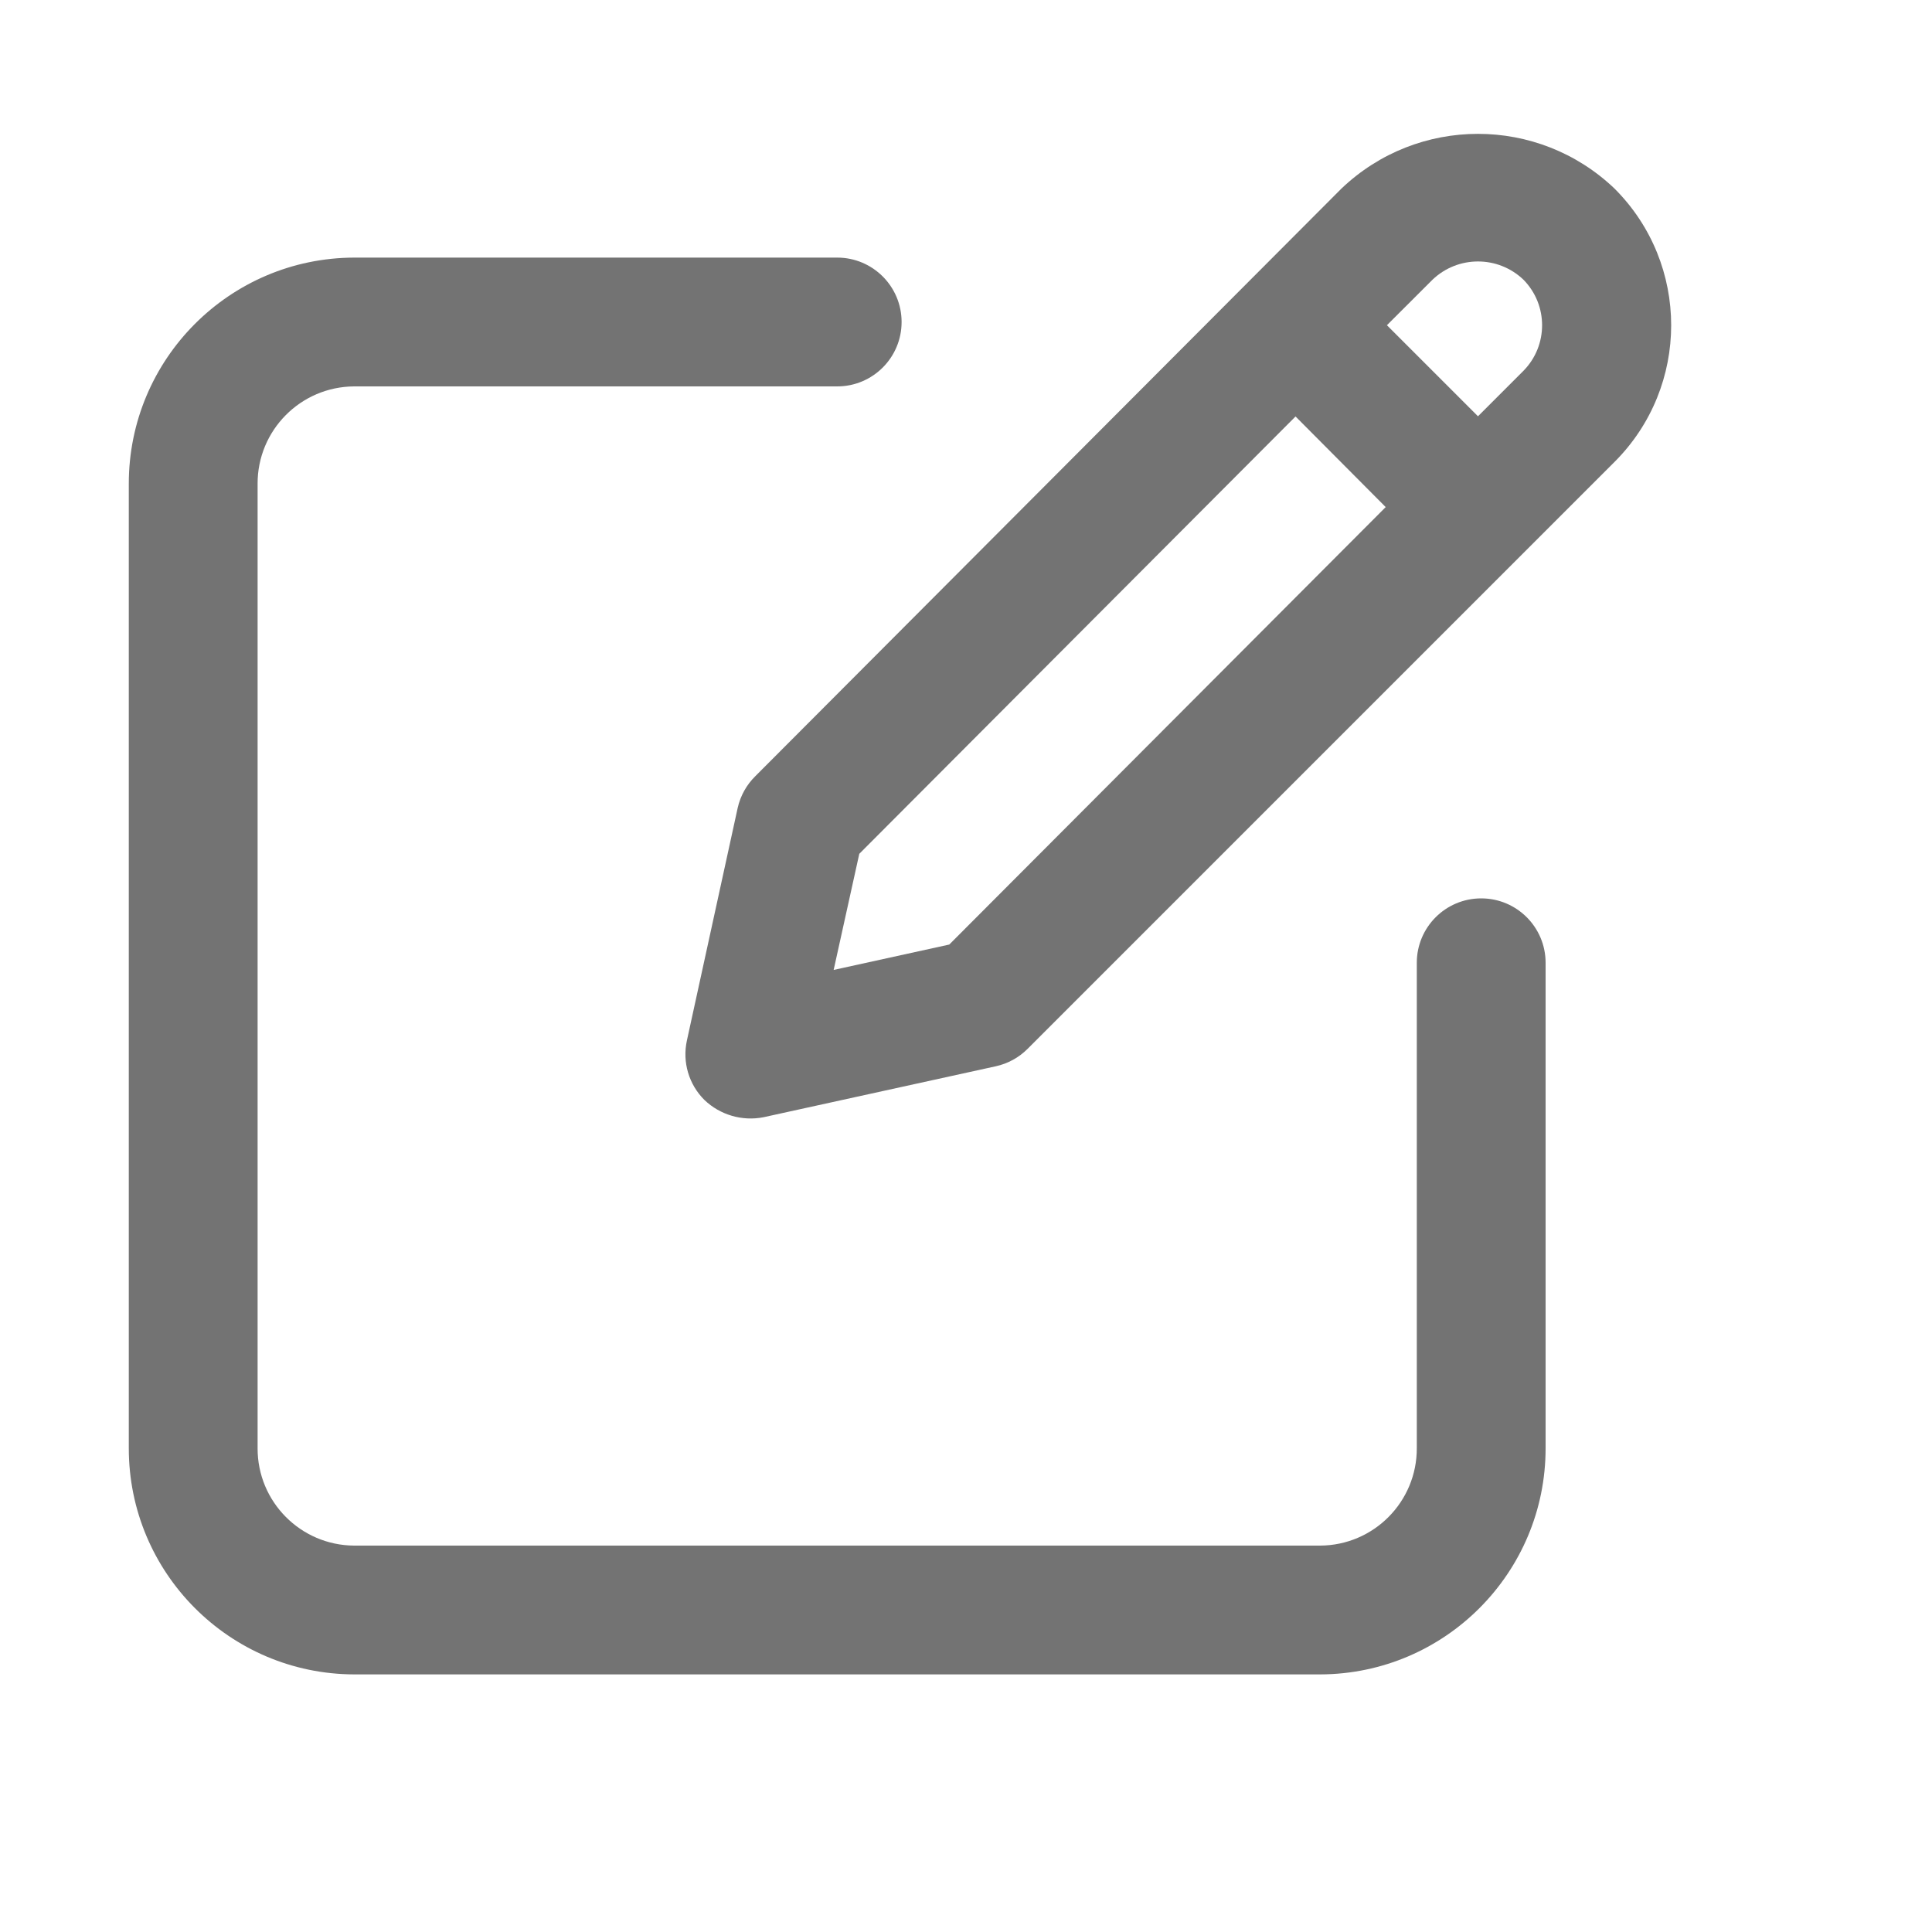
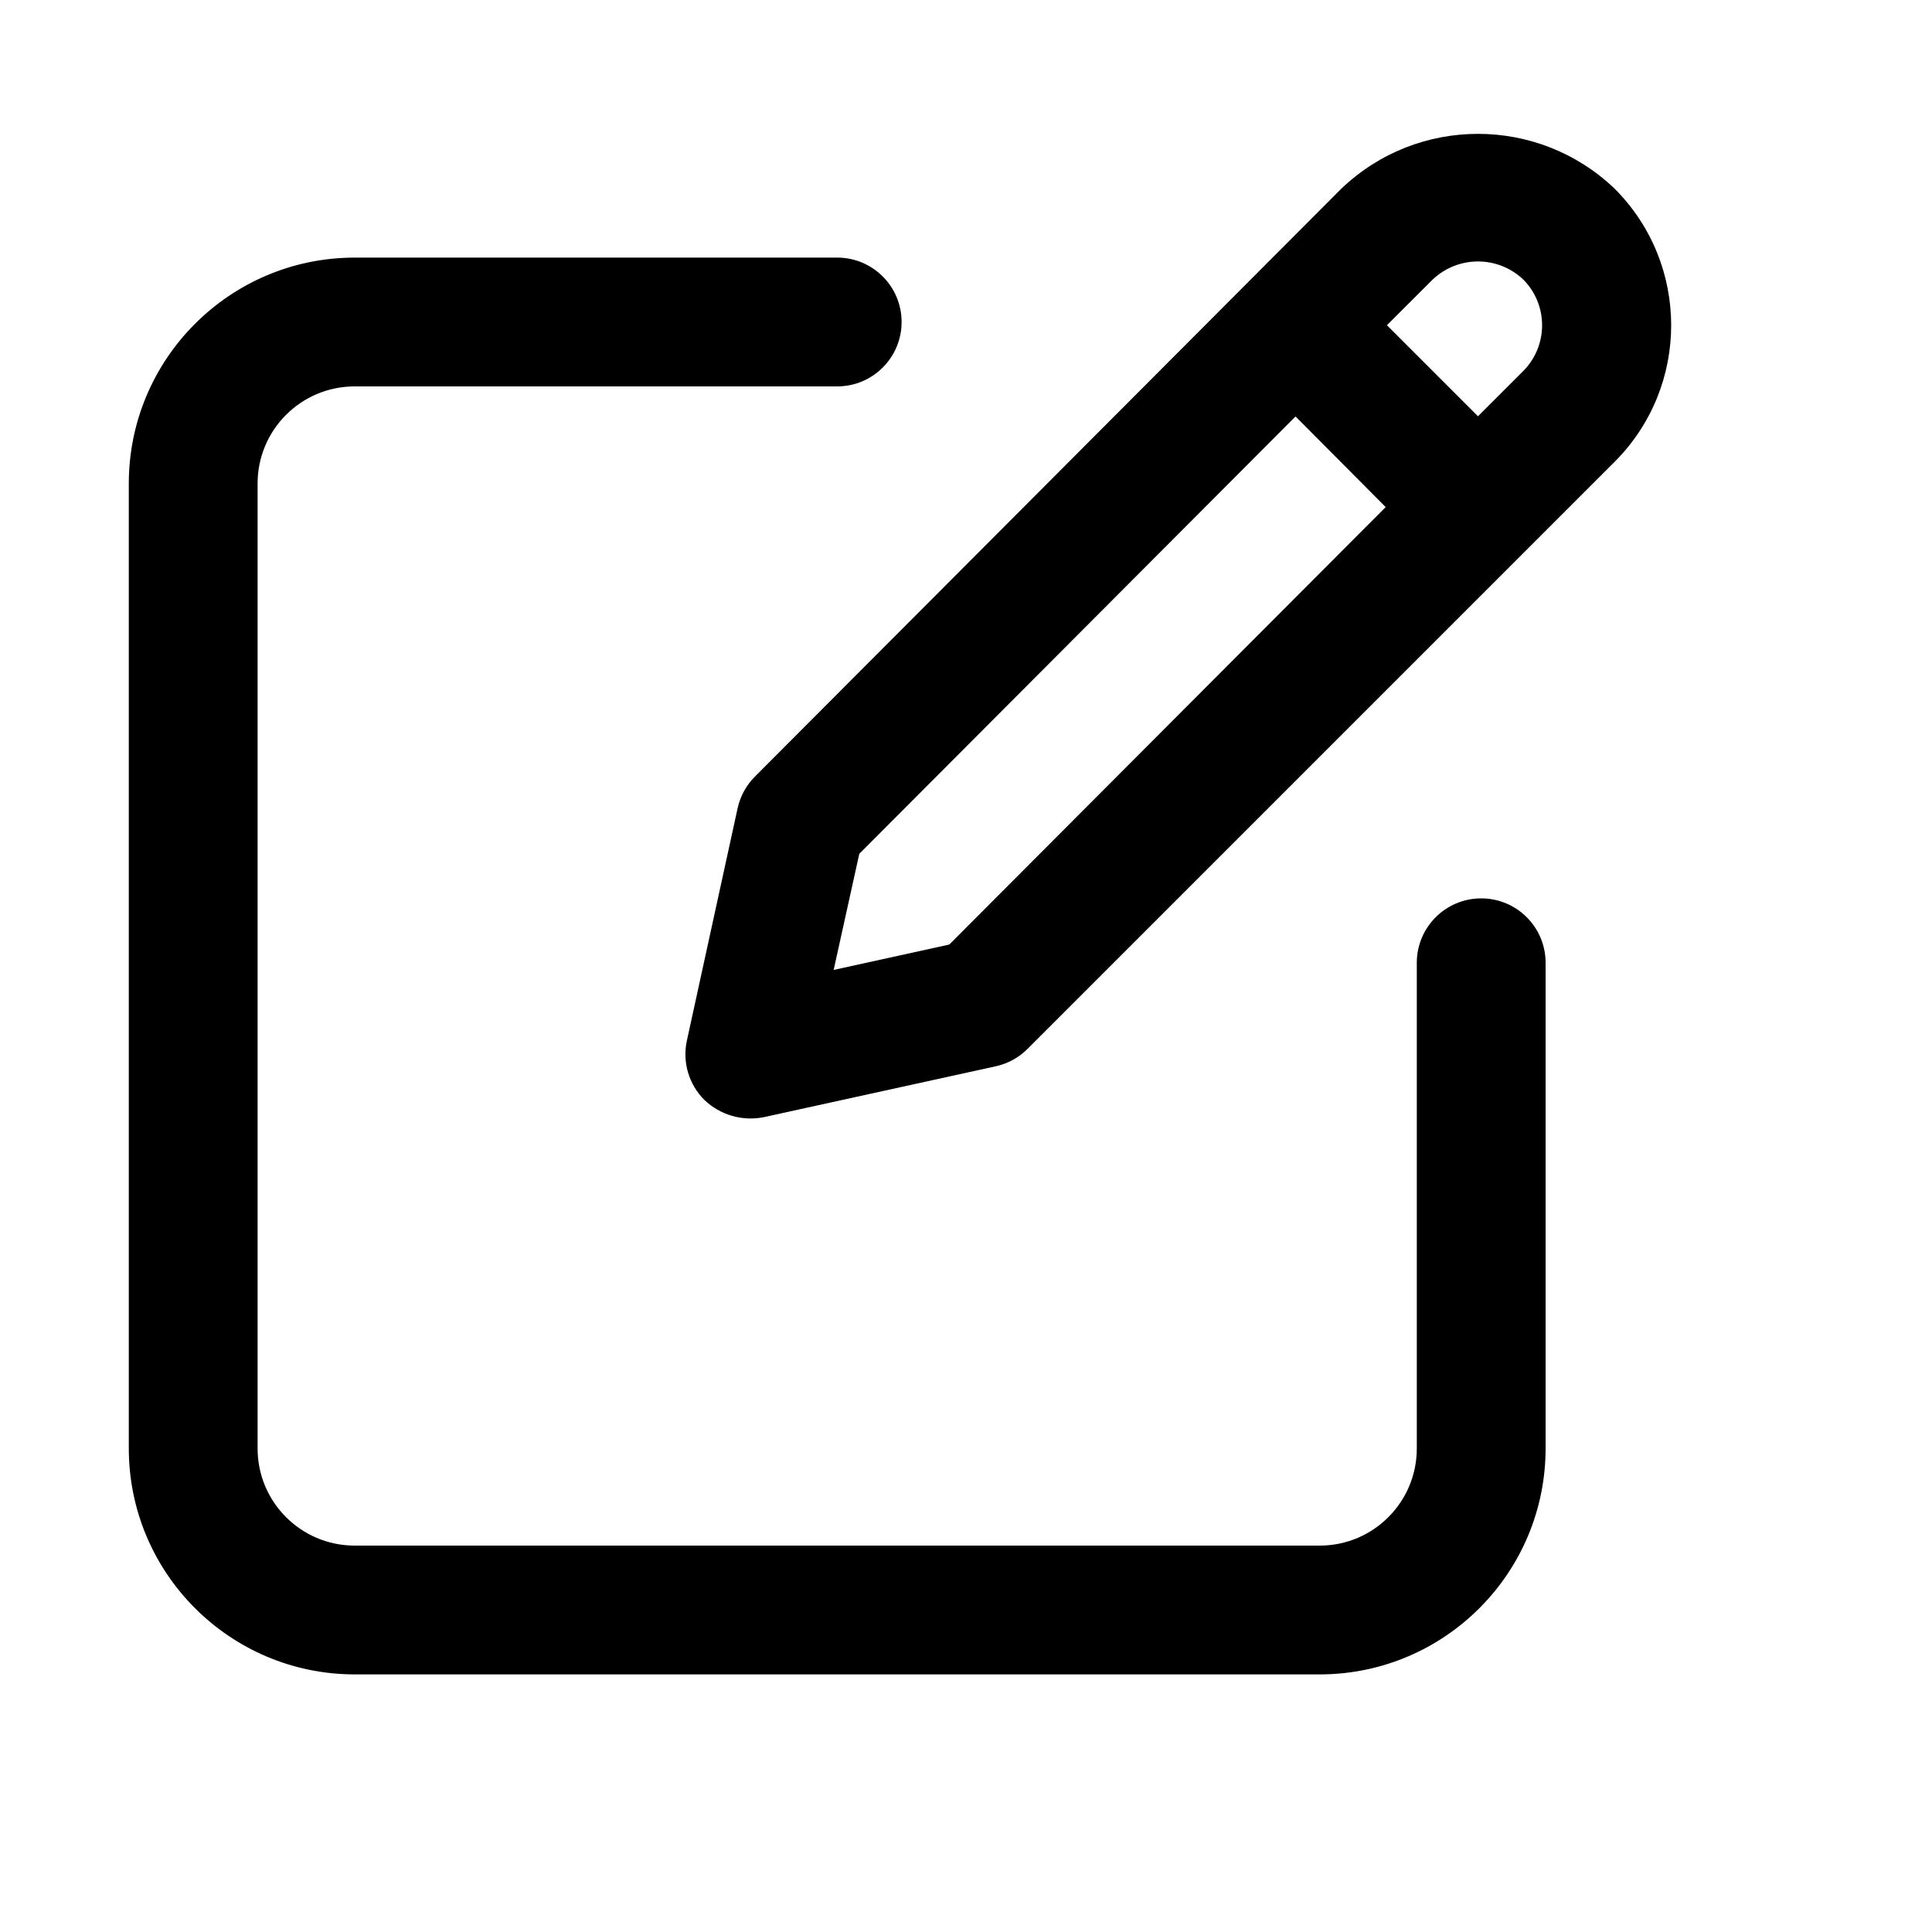
<svg xmlns="http://www.w3.org/2000/svg" id="Layer_1" viewBox="-2 -2 30 30" data-name="Layer 1">
-   <g fill="#737373">
+   <g fill="currentColor">
    <path d="m3.5 24h15a3.51 3.51 0 0 0 3.5-3.513v-7.537a1 1 0 0 0 -2 0v7.537a1.508 1.508 0 0 1 -1.5 1.513h-15a1.508 1.508 0 0 1 -1.5-1.513v-14.974a1.508 1.508 0 0 1 1.5-1.513h7.5a1 1 0 0 0 0-2h-7.5a3.51 3.51 0 0 0 -3.5 3.513v14.974a3.51 3.51 0 0 0 3.5 3.513z" />
    <path d="m9.455 10.544-.789 3.614a1 1 0 0 0 .271.921 1.038 1.038 0 0 0 .92.269l3.606-.791a1 1 0 0 0 .494-.271l9.114-9.114a3 3 0 0 0 0-4.243 3.07 3.07 0 0 0 -4.242 0l-9.1 9.123a1 1 0 0 0 -.274.492zm10.788-8.2a1.022 1.022 0 0 1 1.414 0 1.009 1.009 0 0 1 0 1.413l-.707.707-1.414-1.414zm-8.9 8.914 6.774-6.791 1.4 1.407-6.777 6.793-1.795.394z" />
  </g>
</svg>
